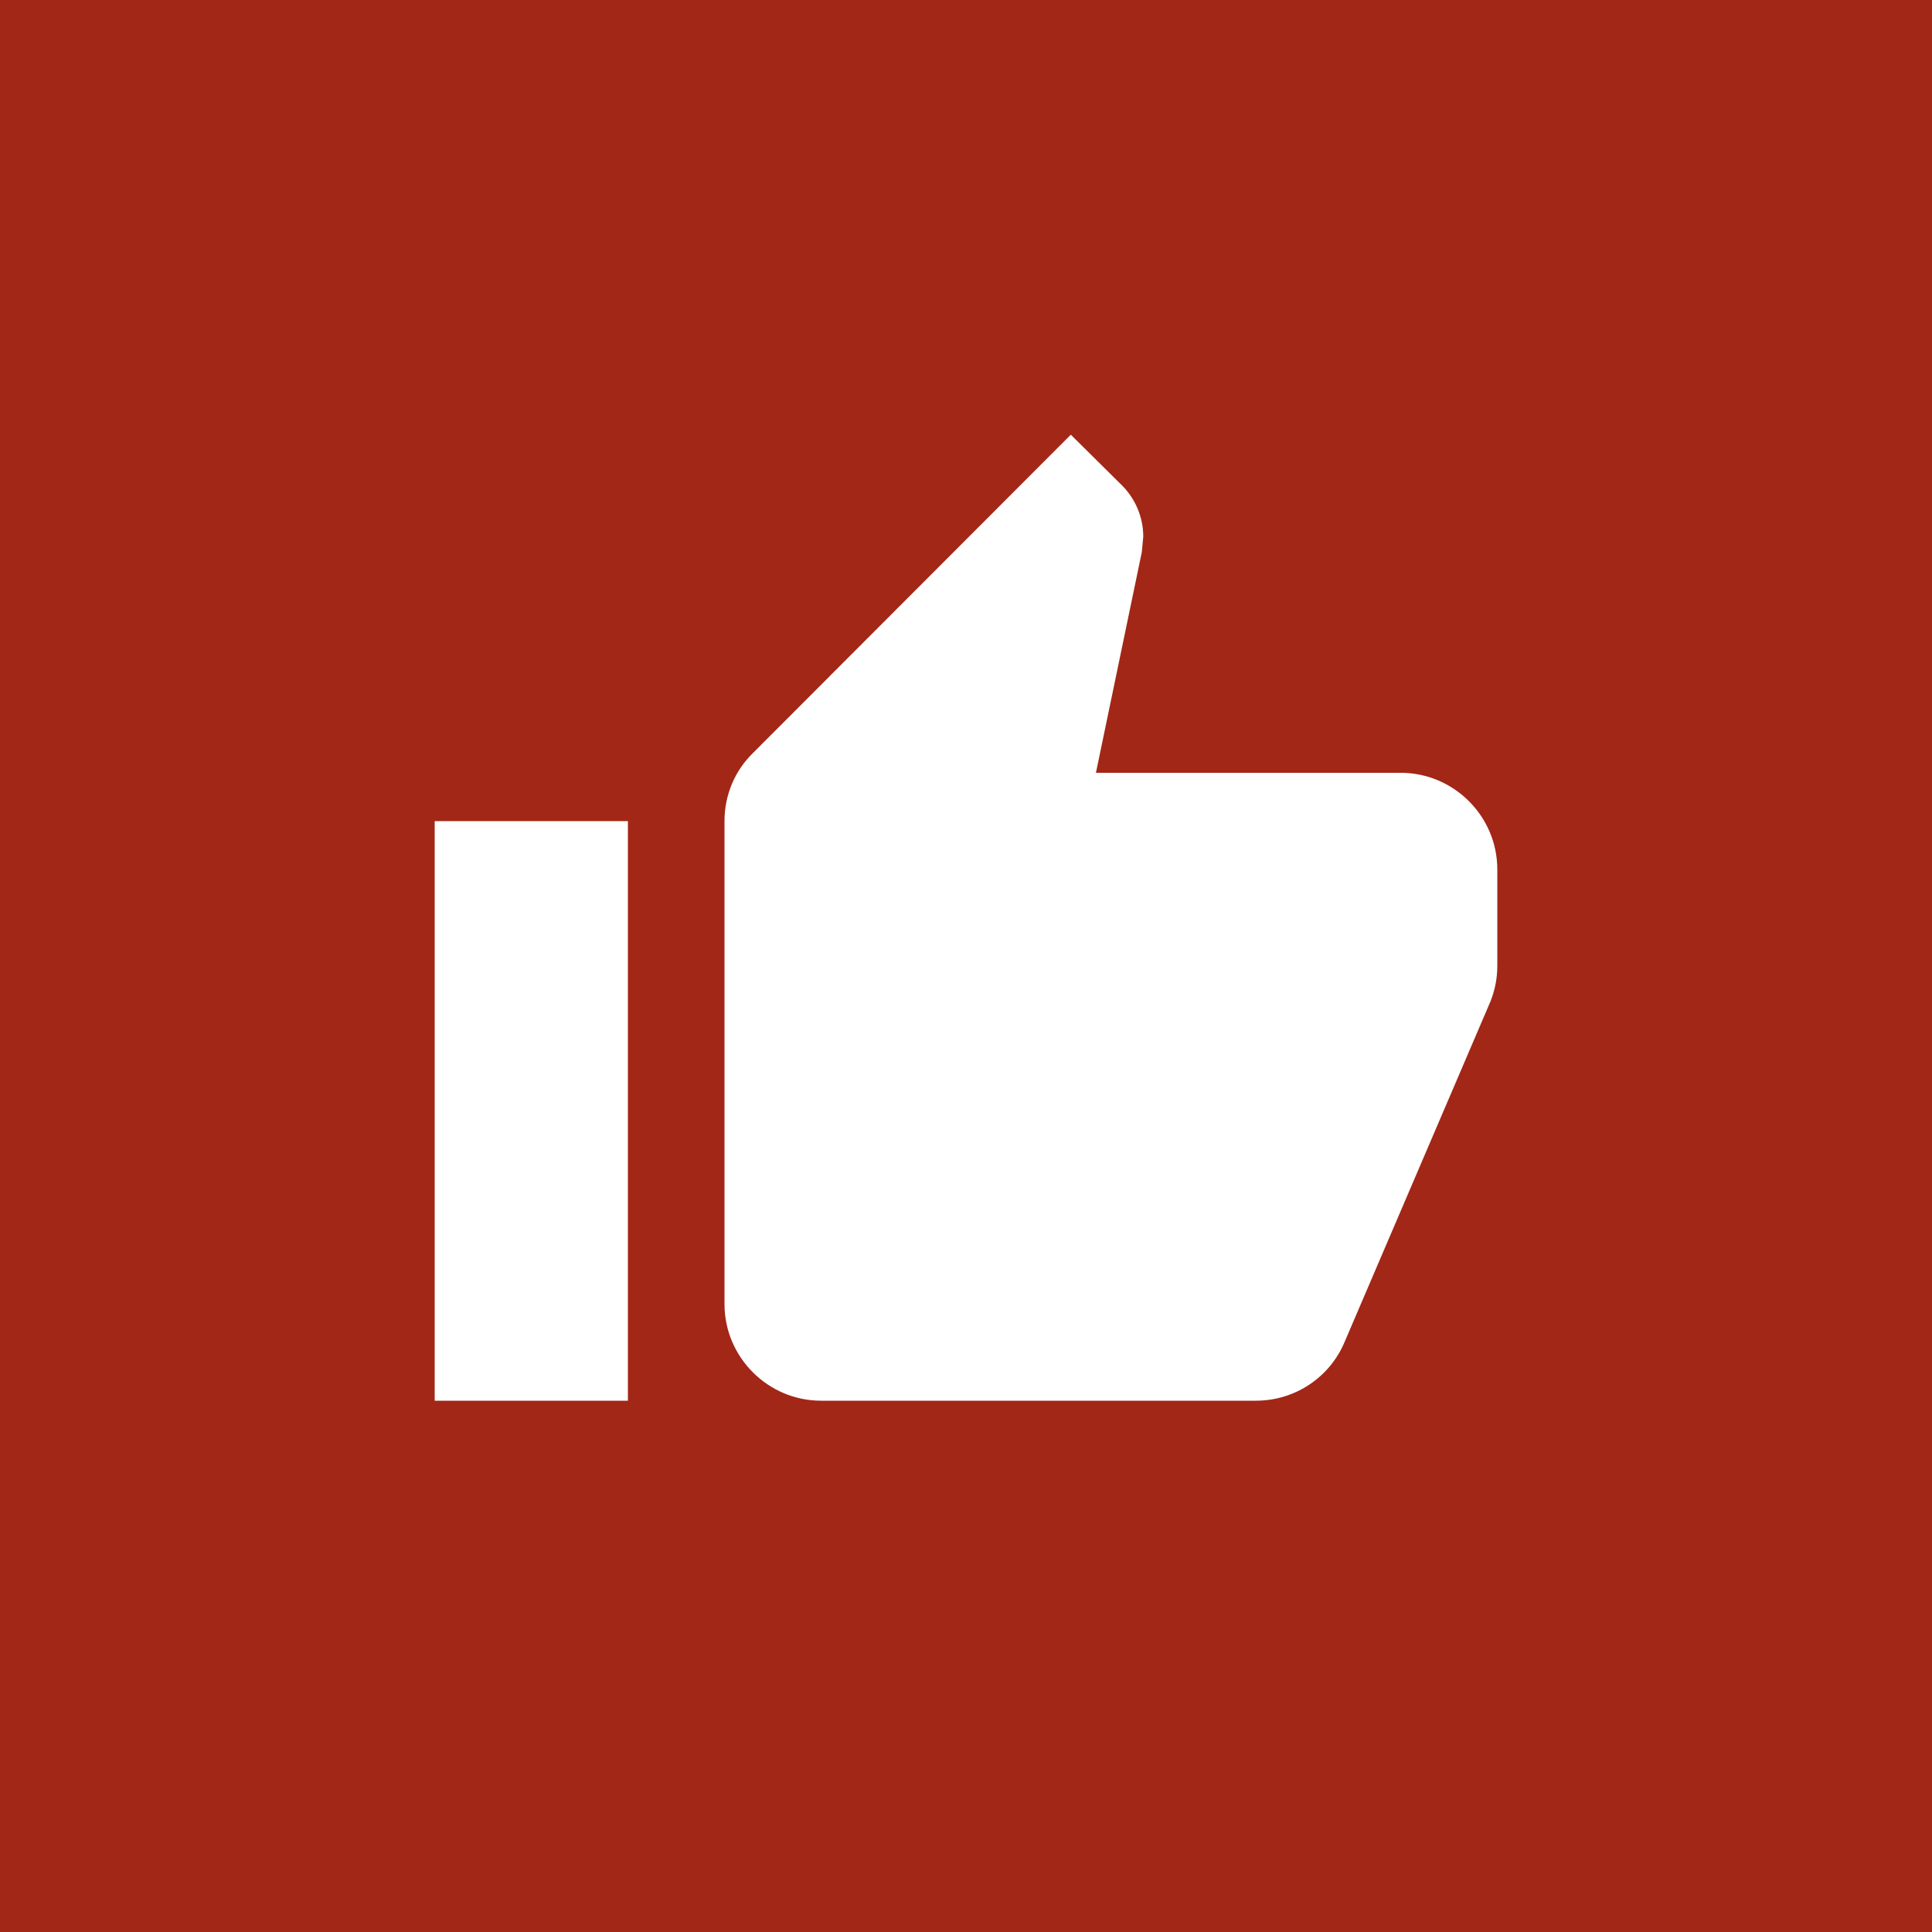
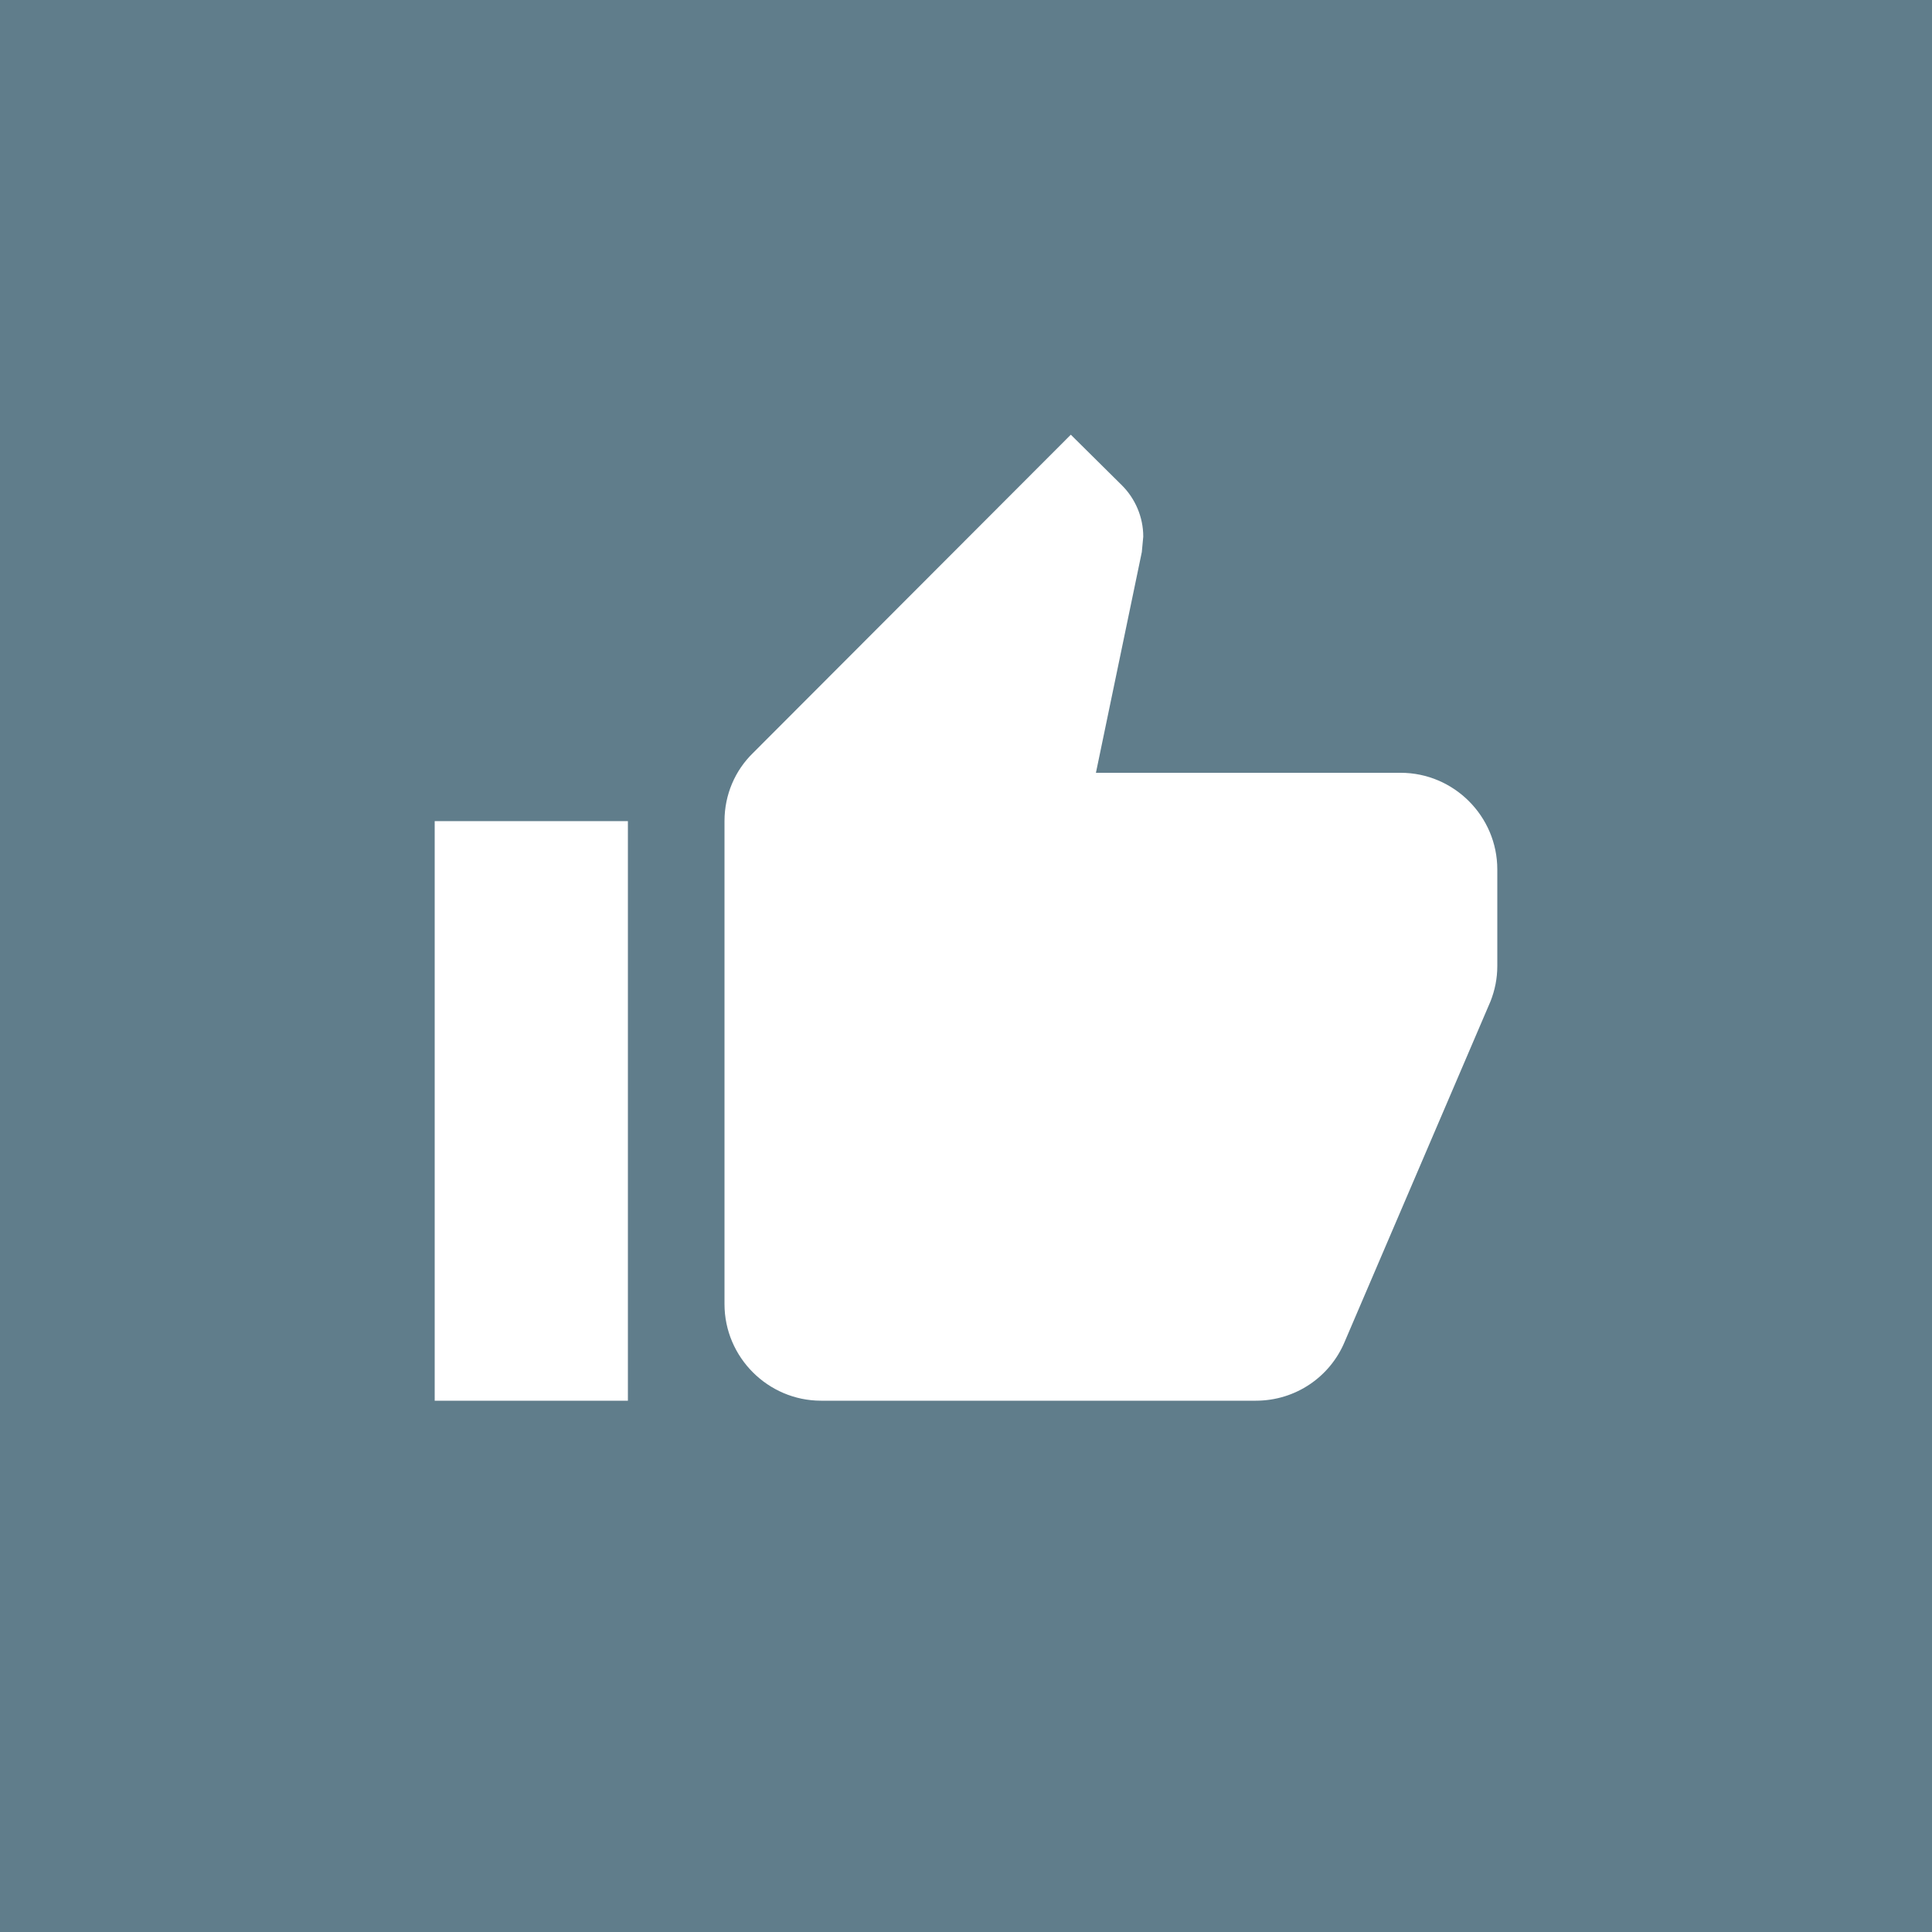
<svg xmlns="http://www.w3.org/2000/svg" viewBox="-8 -8 40 40">
-   <rect x="-8" y="-8" width="100%" height="100%" fill="#a22717" />
+   <rect x="-8" y="-8" width="100%" height="100%" fill="#607d8b" />
  <path d="M1 21h4V9H1zm22-11c0-1.1-.9-2-2-2h-6.31l.95-4.57.03-.32c0-.41-.17-.79-.44-1.06L14.17 1 7.59 7.59C7.22 7.95 7 8.45 7 9v10c0 1.1.9 2 2 2h9c.83 0 1.54-.5 1.84-1.22l3.02-7.05c.09-.23.14-.47.14-.73z" fill="white" />
</svg>
